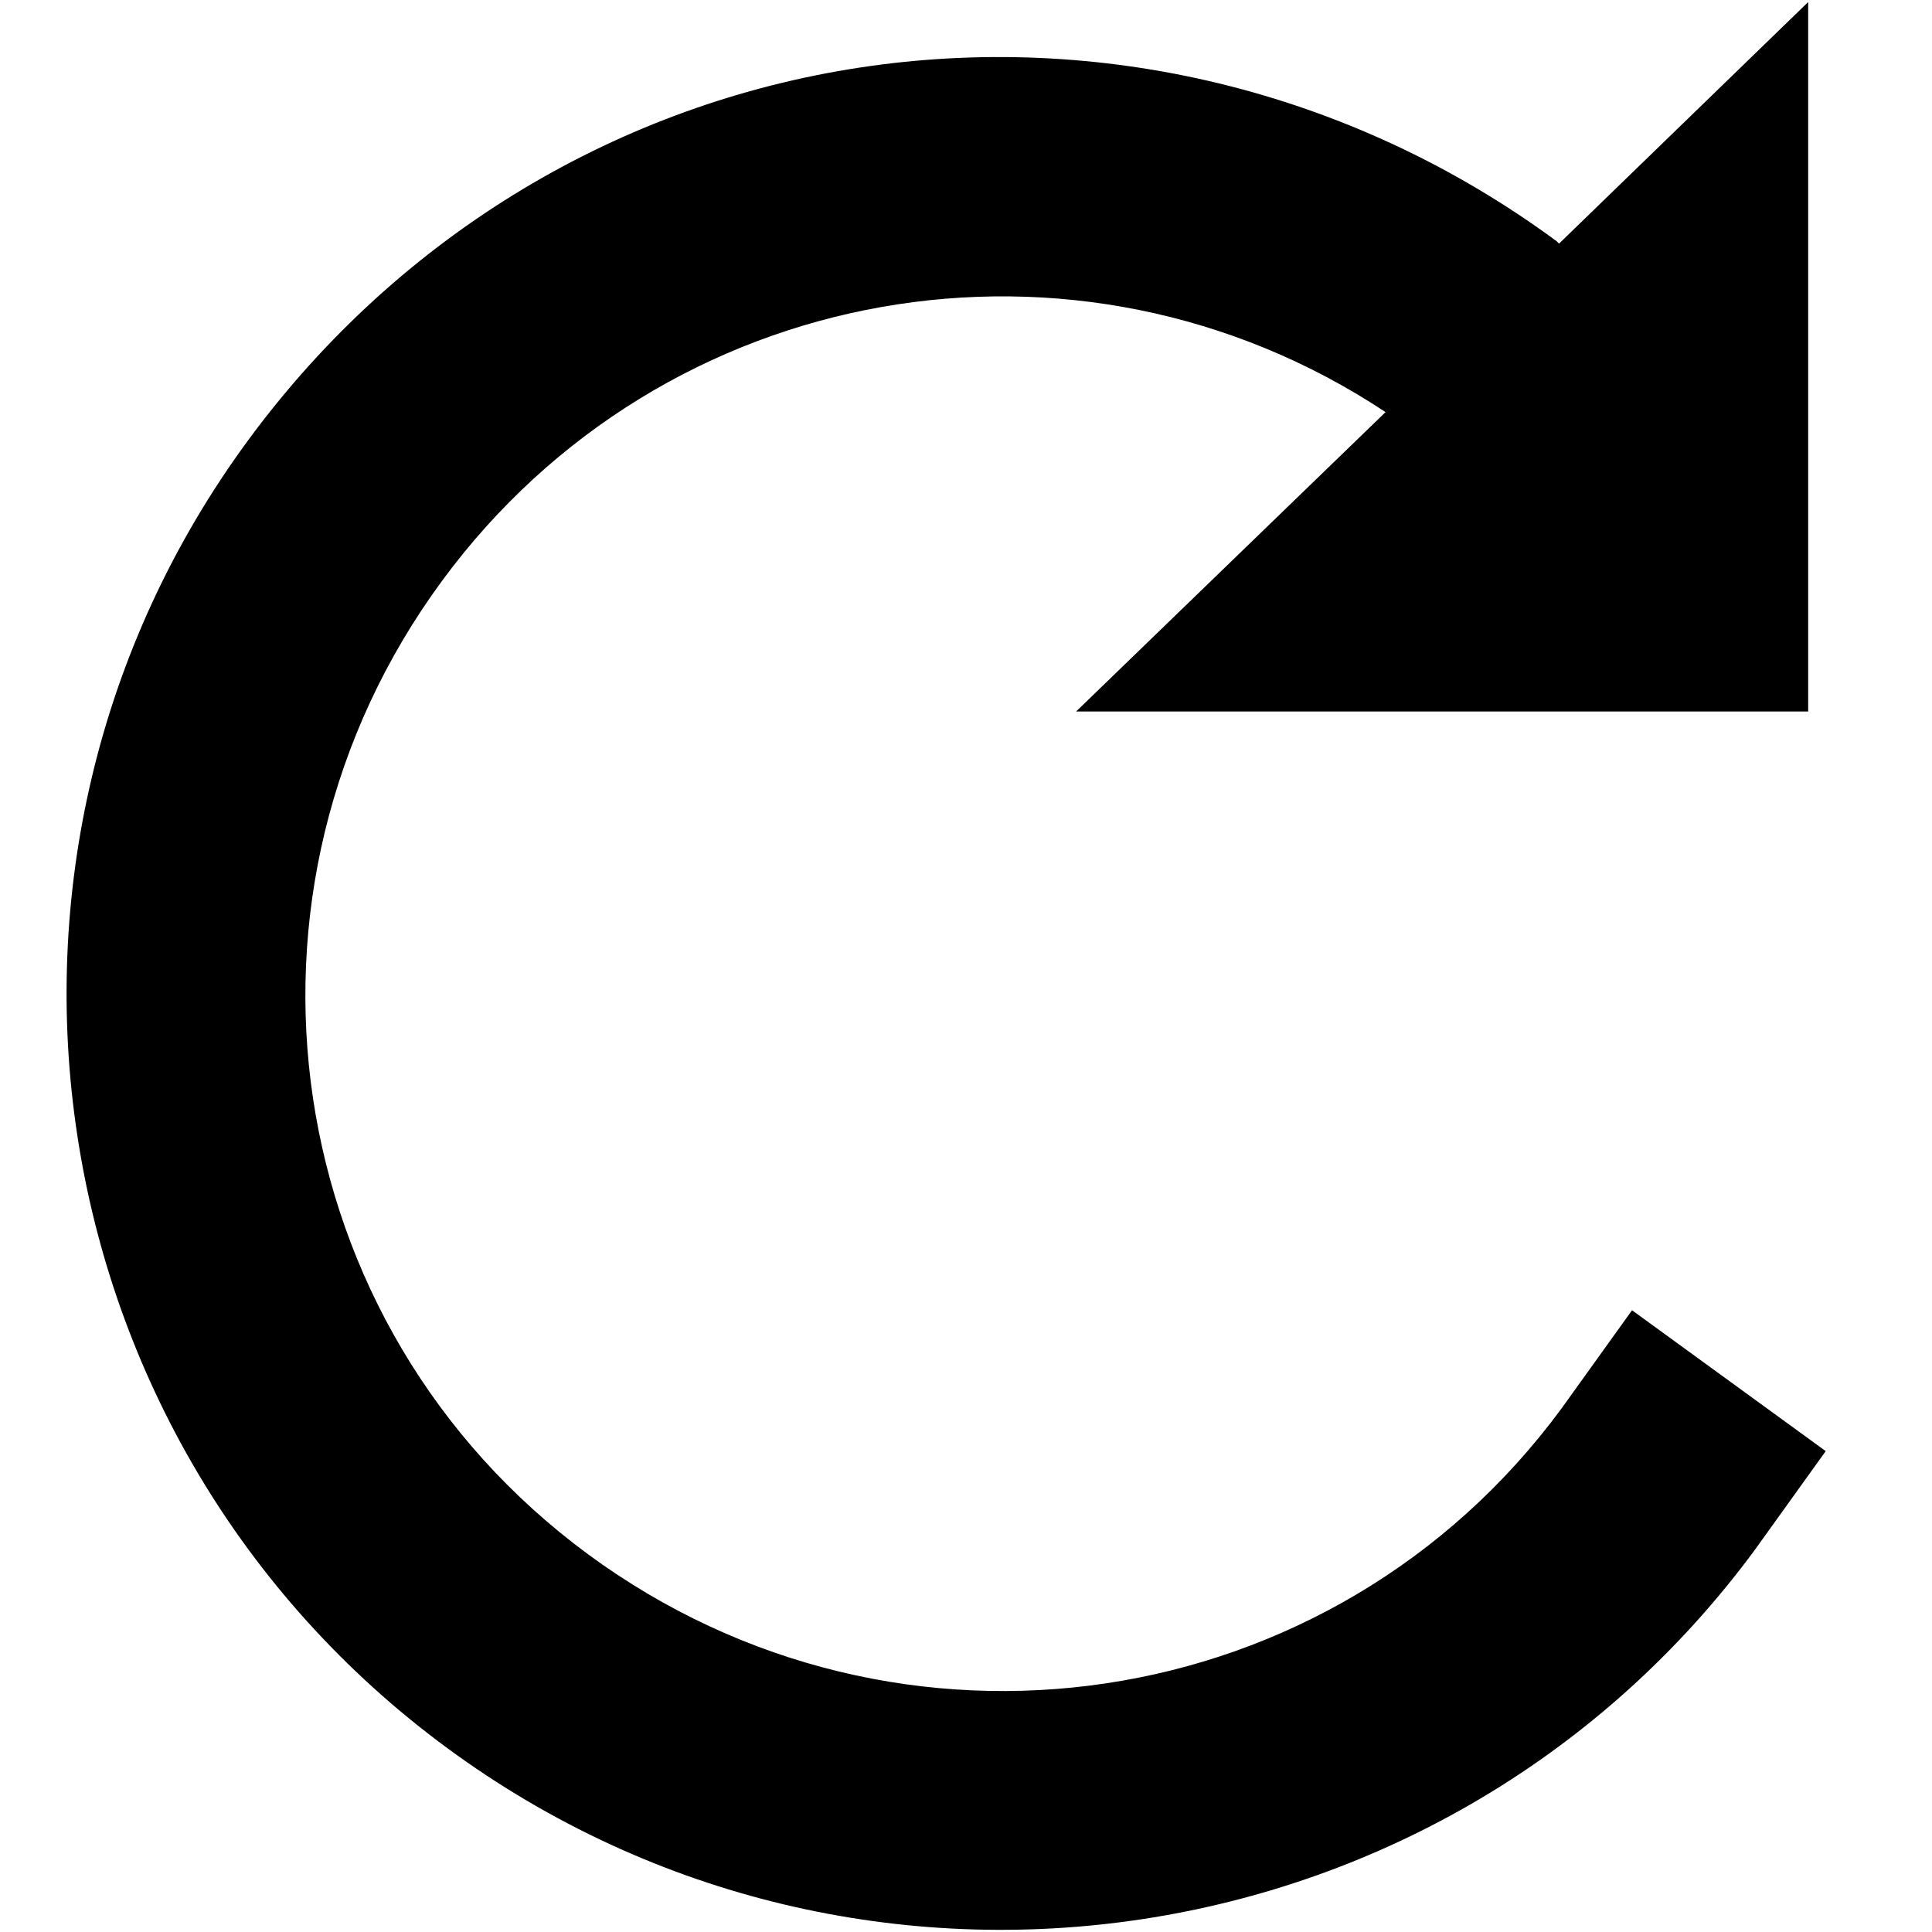
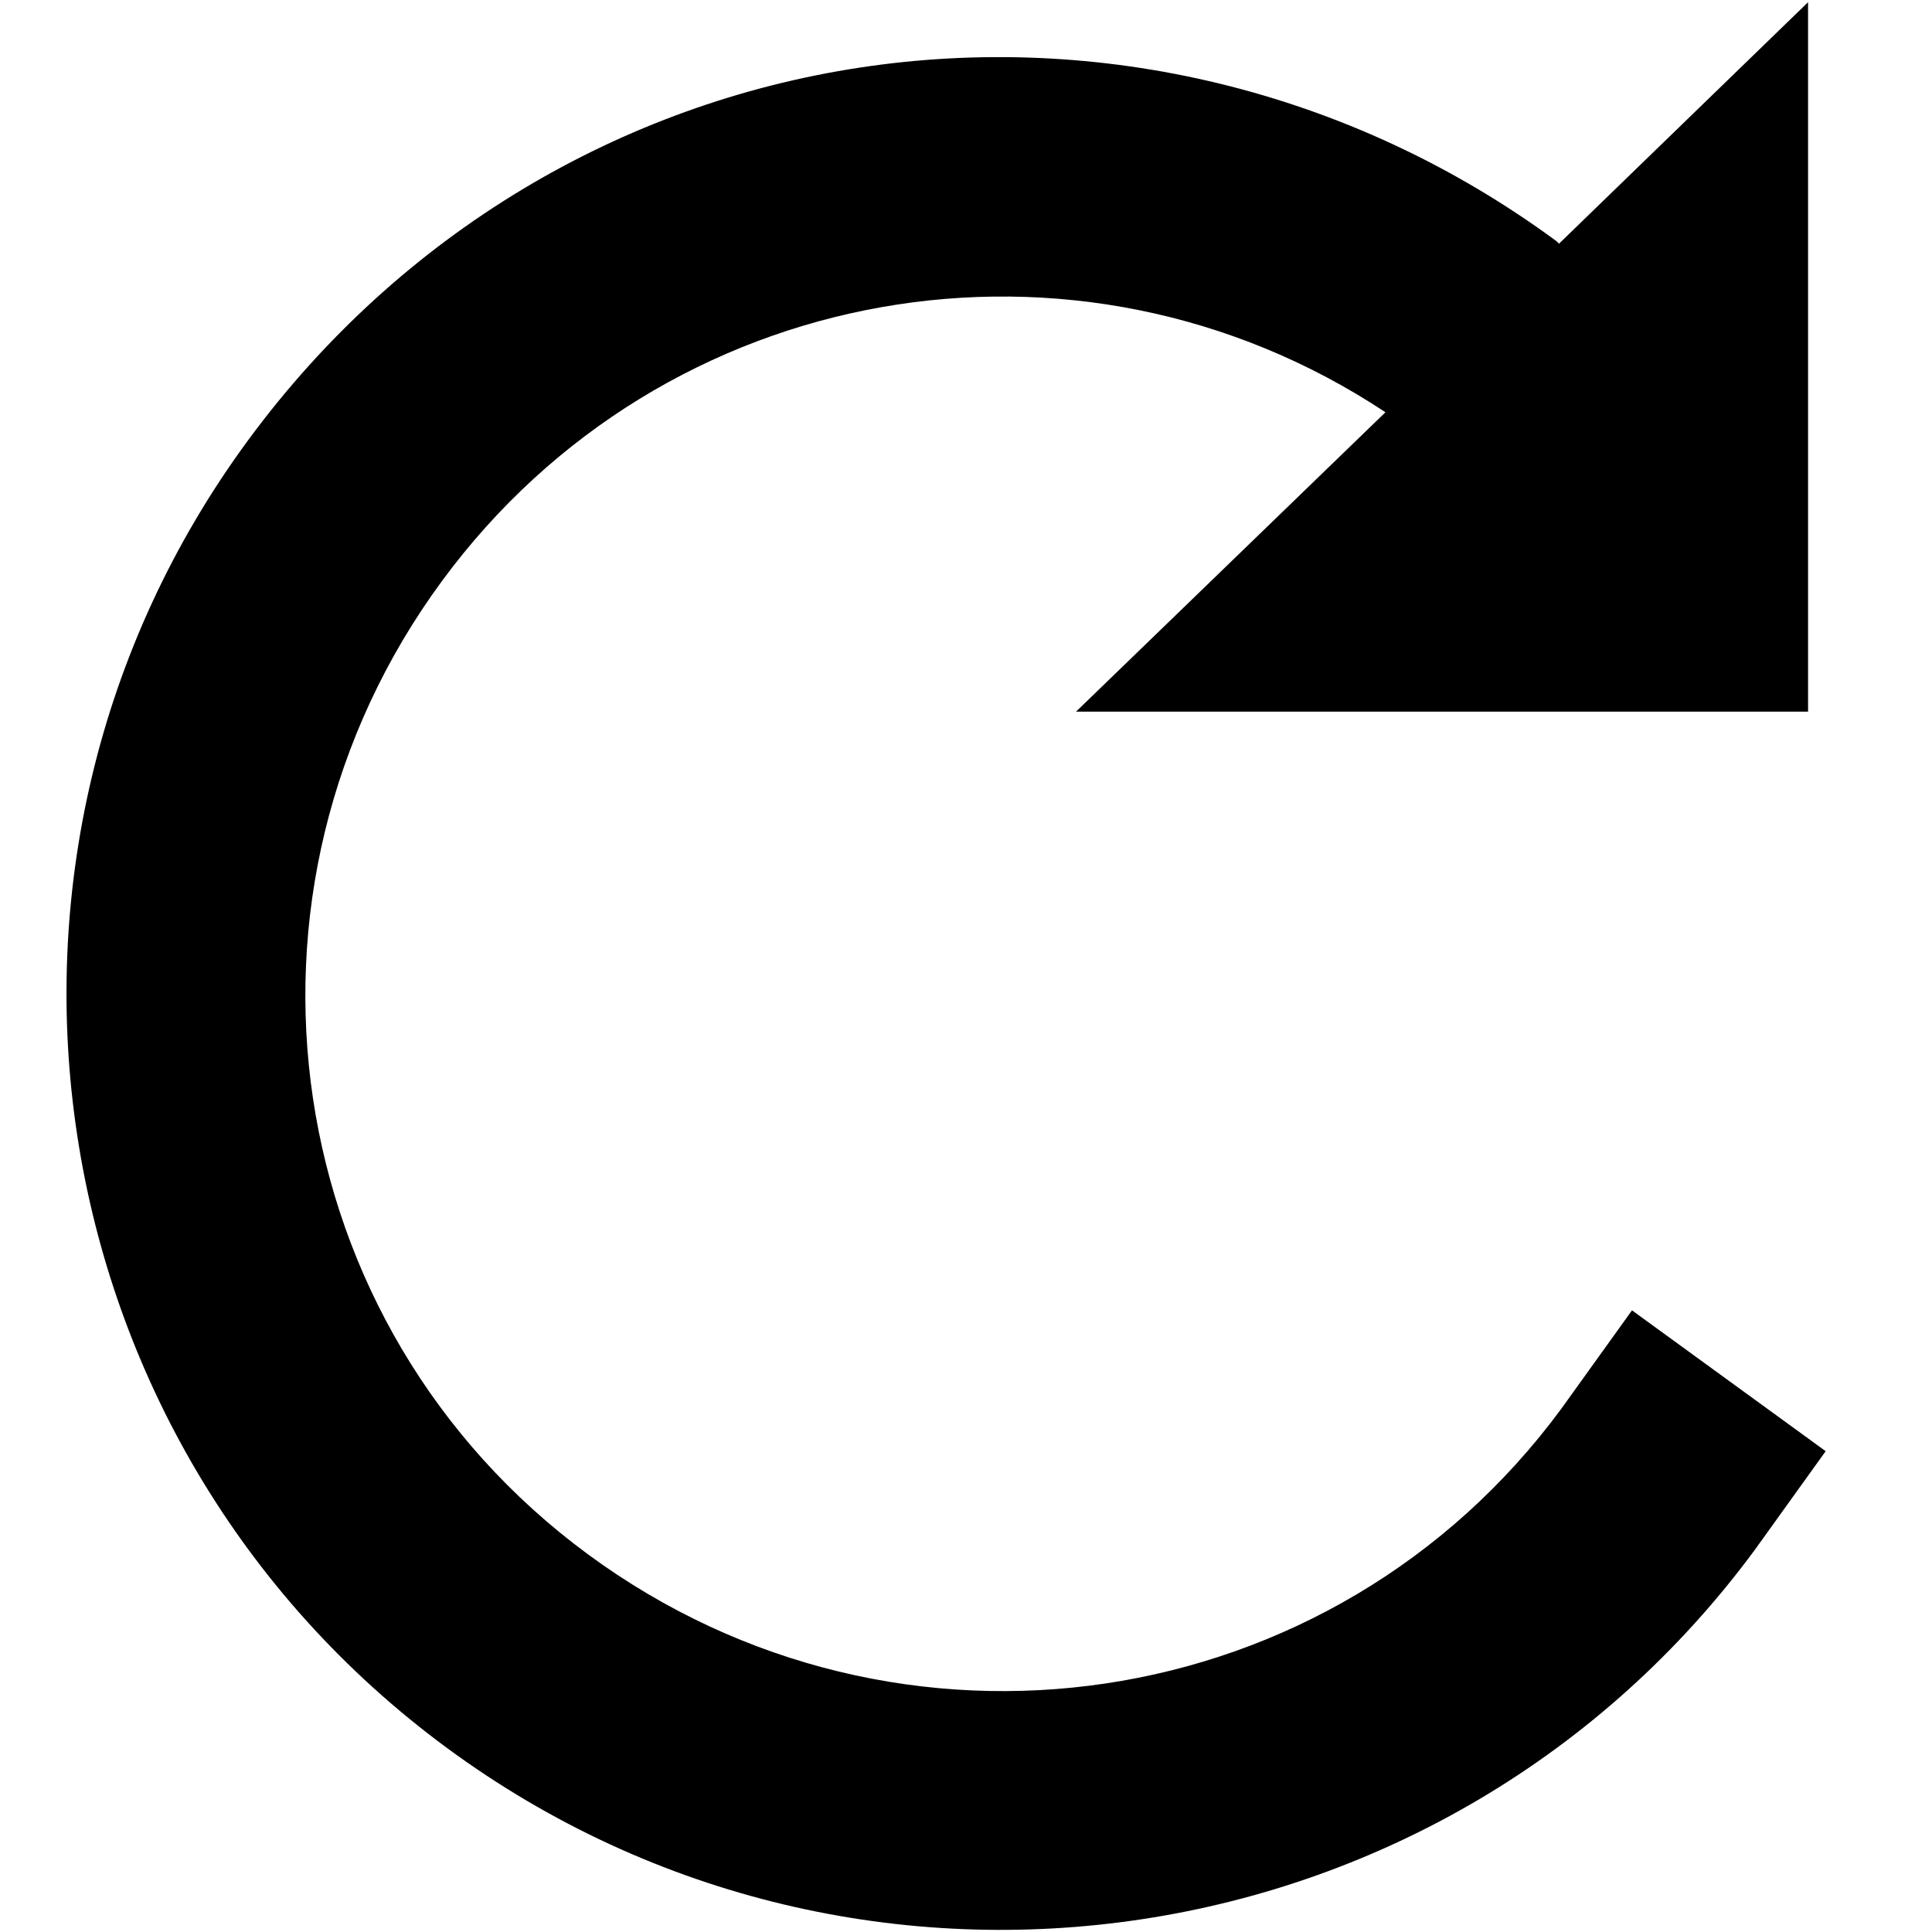
<svg xmlns="http://www.w3.org/2000/svg" width="1000" height="1000" id="svg3888" version="1.1">
  <defs id="defs3890" />
  <g id="layer1" transform="translate(0,-52.36218)">
    <g style="display:inline" id="g3582" transform="matrix(40.88702,0,0,40.88702,2575.176,-58573.169)">
-       <g transform="matrix(1.019068,0,0,1.019068,-261.8449,145.8863)" style="display:inline" id="g6855">
-         <path id="path3749" d="m 217.602,1263.883 -3.094,3 c -0.012,-0.01 -0.019,-0.022 -0.031,-0.031 -2.581,-1.9 -5.709,-2.605 -8.656,-2.156 -2.947,0.448 -5.694,2.044 -7.594,4.625 -3.799,5.162 -2.693,12.451 2.469,16.25 5.162,3.799 12.451,2.693 16.25,-2.469 l 0.875,-1.219 -2.406,-1.75 -0.875,1.219 c -2.838,3.856 -8.238,4.651 -12.094,1.812 -3.856,-2.838 -4.651,-8.238 -1.812,-12.094 2.752,-3.739 7.894,-4.629 11.719,-2.094 l -3.844,3.719 9.094,0 0,-8.812 z" style="font-size:medium;font-style:normal;font-variant:normal;font-weight:normal;font-stretch:normal;text-indent:0;text-align:start;text-decoration:none;line-height:normal;letter-spacing:normal;word-spacing:normal;text-transform:none;direction:ltr;block-progression:tb;writing-mode:lr-tb;text-anchor:start;baseline-shift:baseline;color:#000000;fill:#000000;fill-opacity:1;stroke:none;stroke-width:1.701;marker:none;visibility:visible;display:inline;overflow:visible;enable-background:accumulate;font-family:Sans;-inkscape-font-specification:Sans" />
-         <rect style="fill:none;stroke:none" id="rect3243" width="24" height="24" x="195.141" y="1263.856" />
-       </g>
+       <path style="color:#000000;font-style:normal;font-variant:normal;font-weight:normal;font-stretch:normal;font-size:medium;line-height:normal;font-family:Sans;-inkscape-font-specification:Sans;text-indent:0;text-align:start;text-decoration:none;text-decoration-line:none;letter-spacing:normal;word-spacing:normal;text-transform:none;direction:ltr;block-progression:tb;writing-mode:lr-tb;baseline-shift:baseline;text-anchor:start;display:inline;overflow:visible;visibility:visible;fill:#000000;fill-opacity:1;stroke:none;stroke-width:1.701;marker:none;enable-background:accumulate" d="m -40.094,1433.87 -3.153,3.057 c -0.012,-0.01 -0.02,-0.022 -0.032,-0.032 -2.63,-1.936 -5.818,-2.654 -8.821,-2.197 -3.004,0.457 -5.803,2.083 -7.739,4.713 -3.872,5.26 -2.744,12.688 2.516,16.56 5.26,3.872 12.688,2.744 16.56,-2.516 l 0.892,-1.242 -2.452,-1.783 -0.892,1.242 c -2.892,3.93 -8.395,4.739 -12.324,1.847 -3.93,-2.892 -4.739,-8.395 -1.847,-12.324 2.804,-3.81 8.044,-4.717 11.942,-2.134 l -3.917,3.79 9.267,0 0,-8.981 z" id="path3749" />
    </g>
  </g>
</svg>
